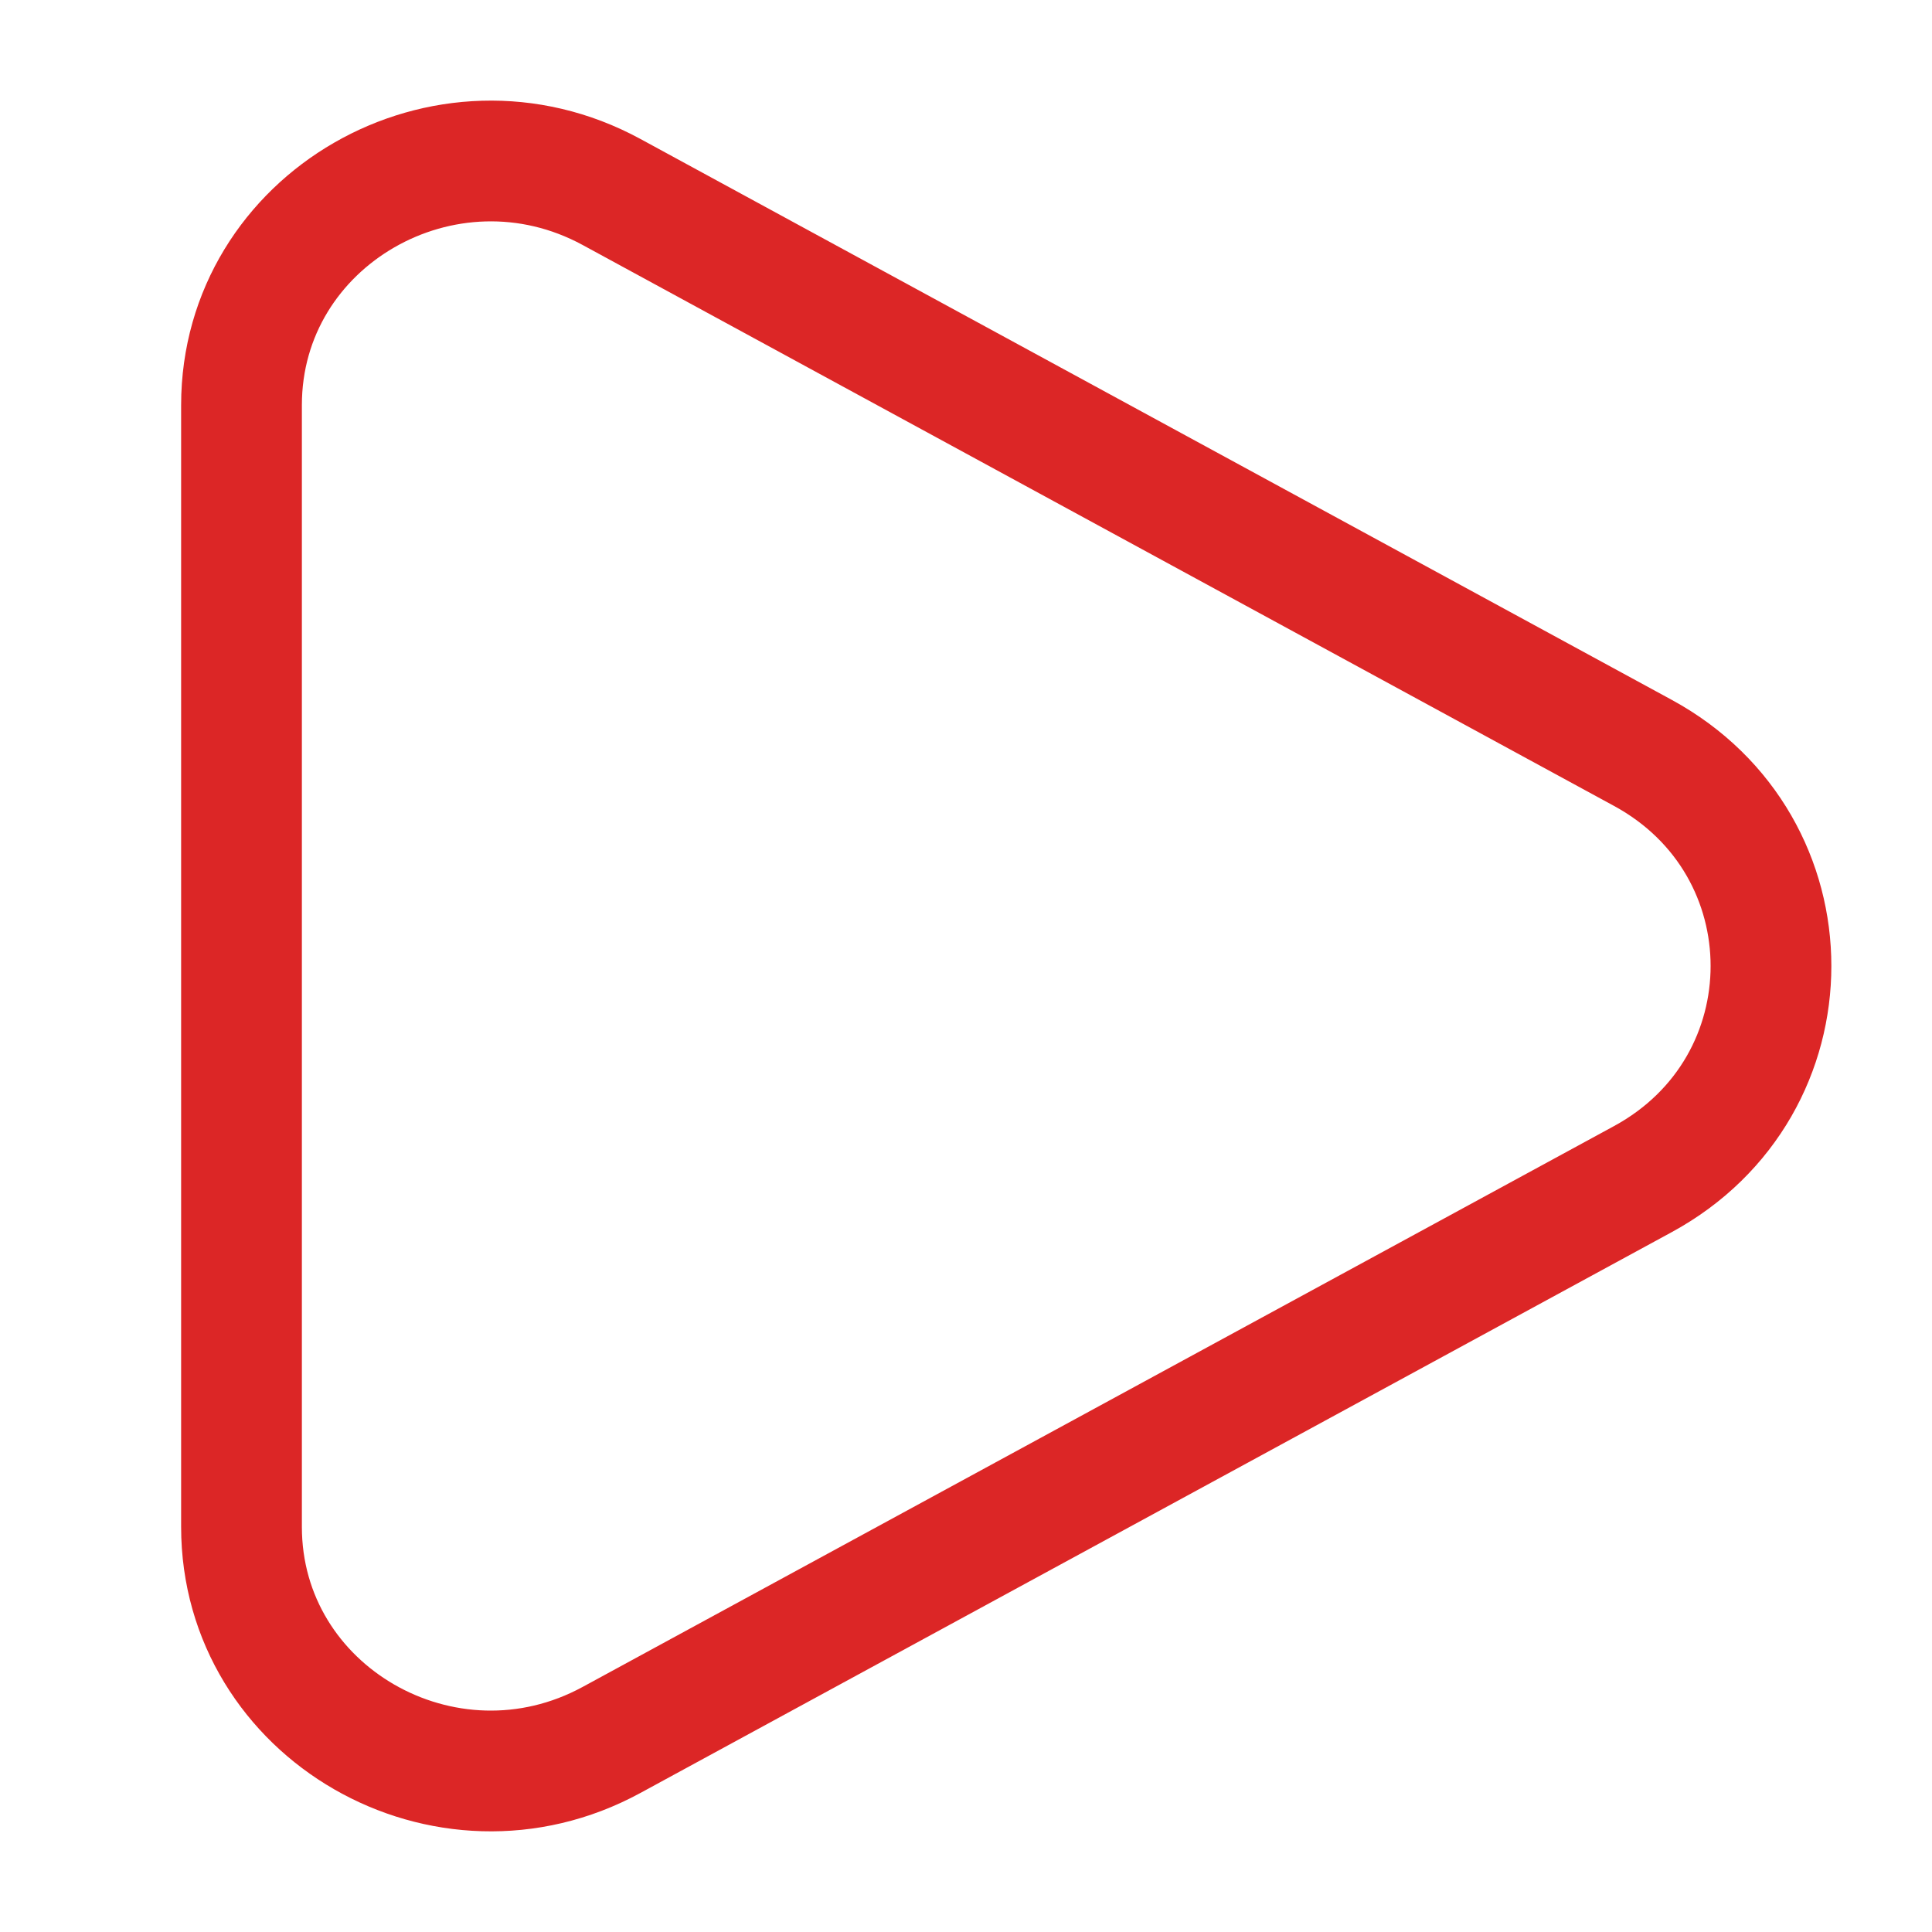
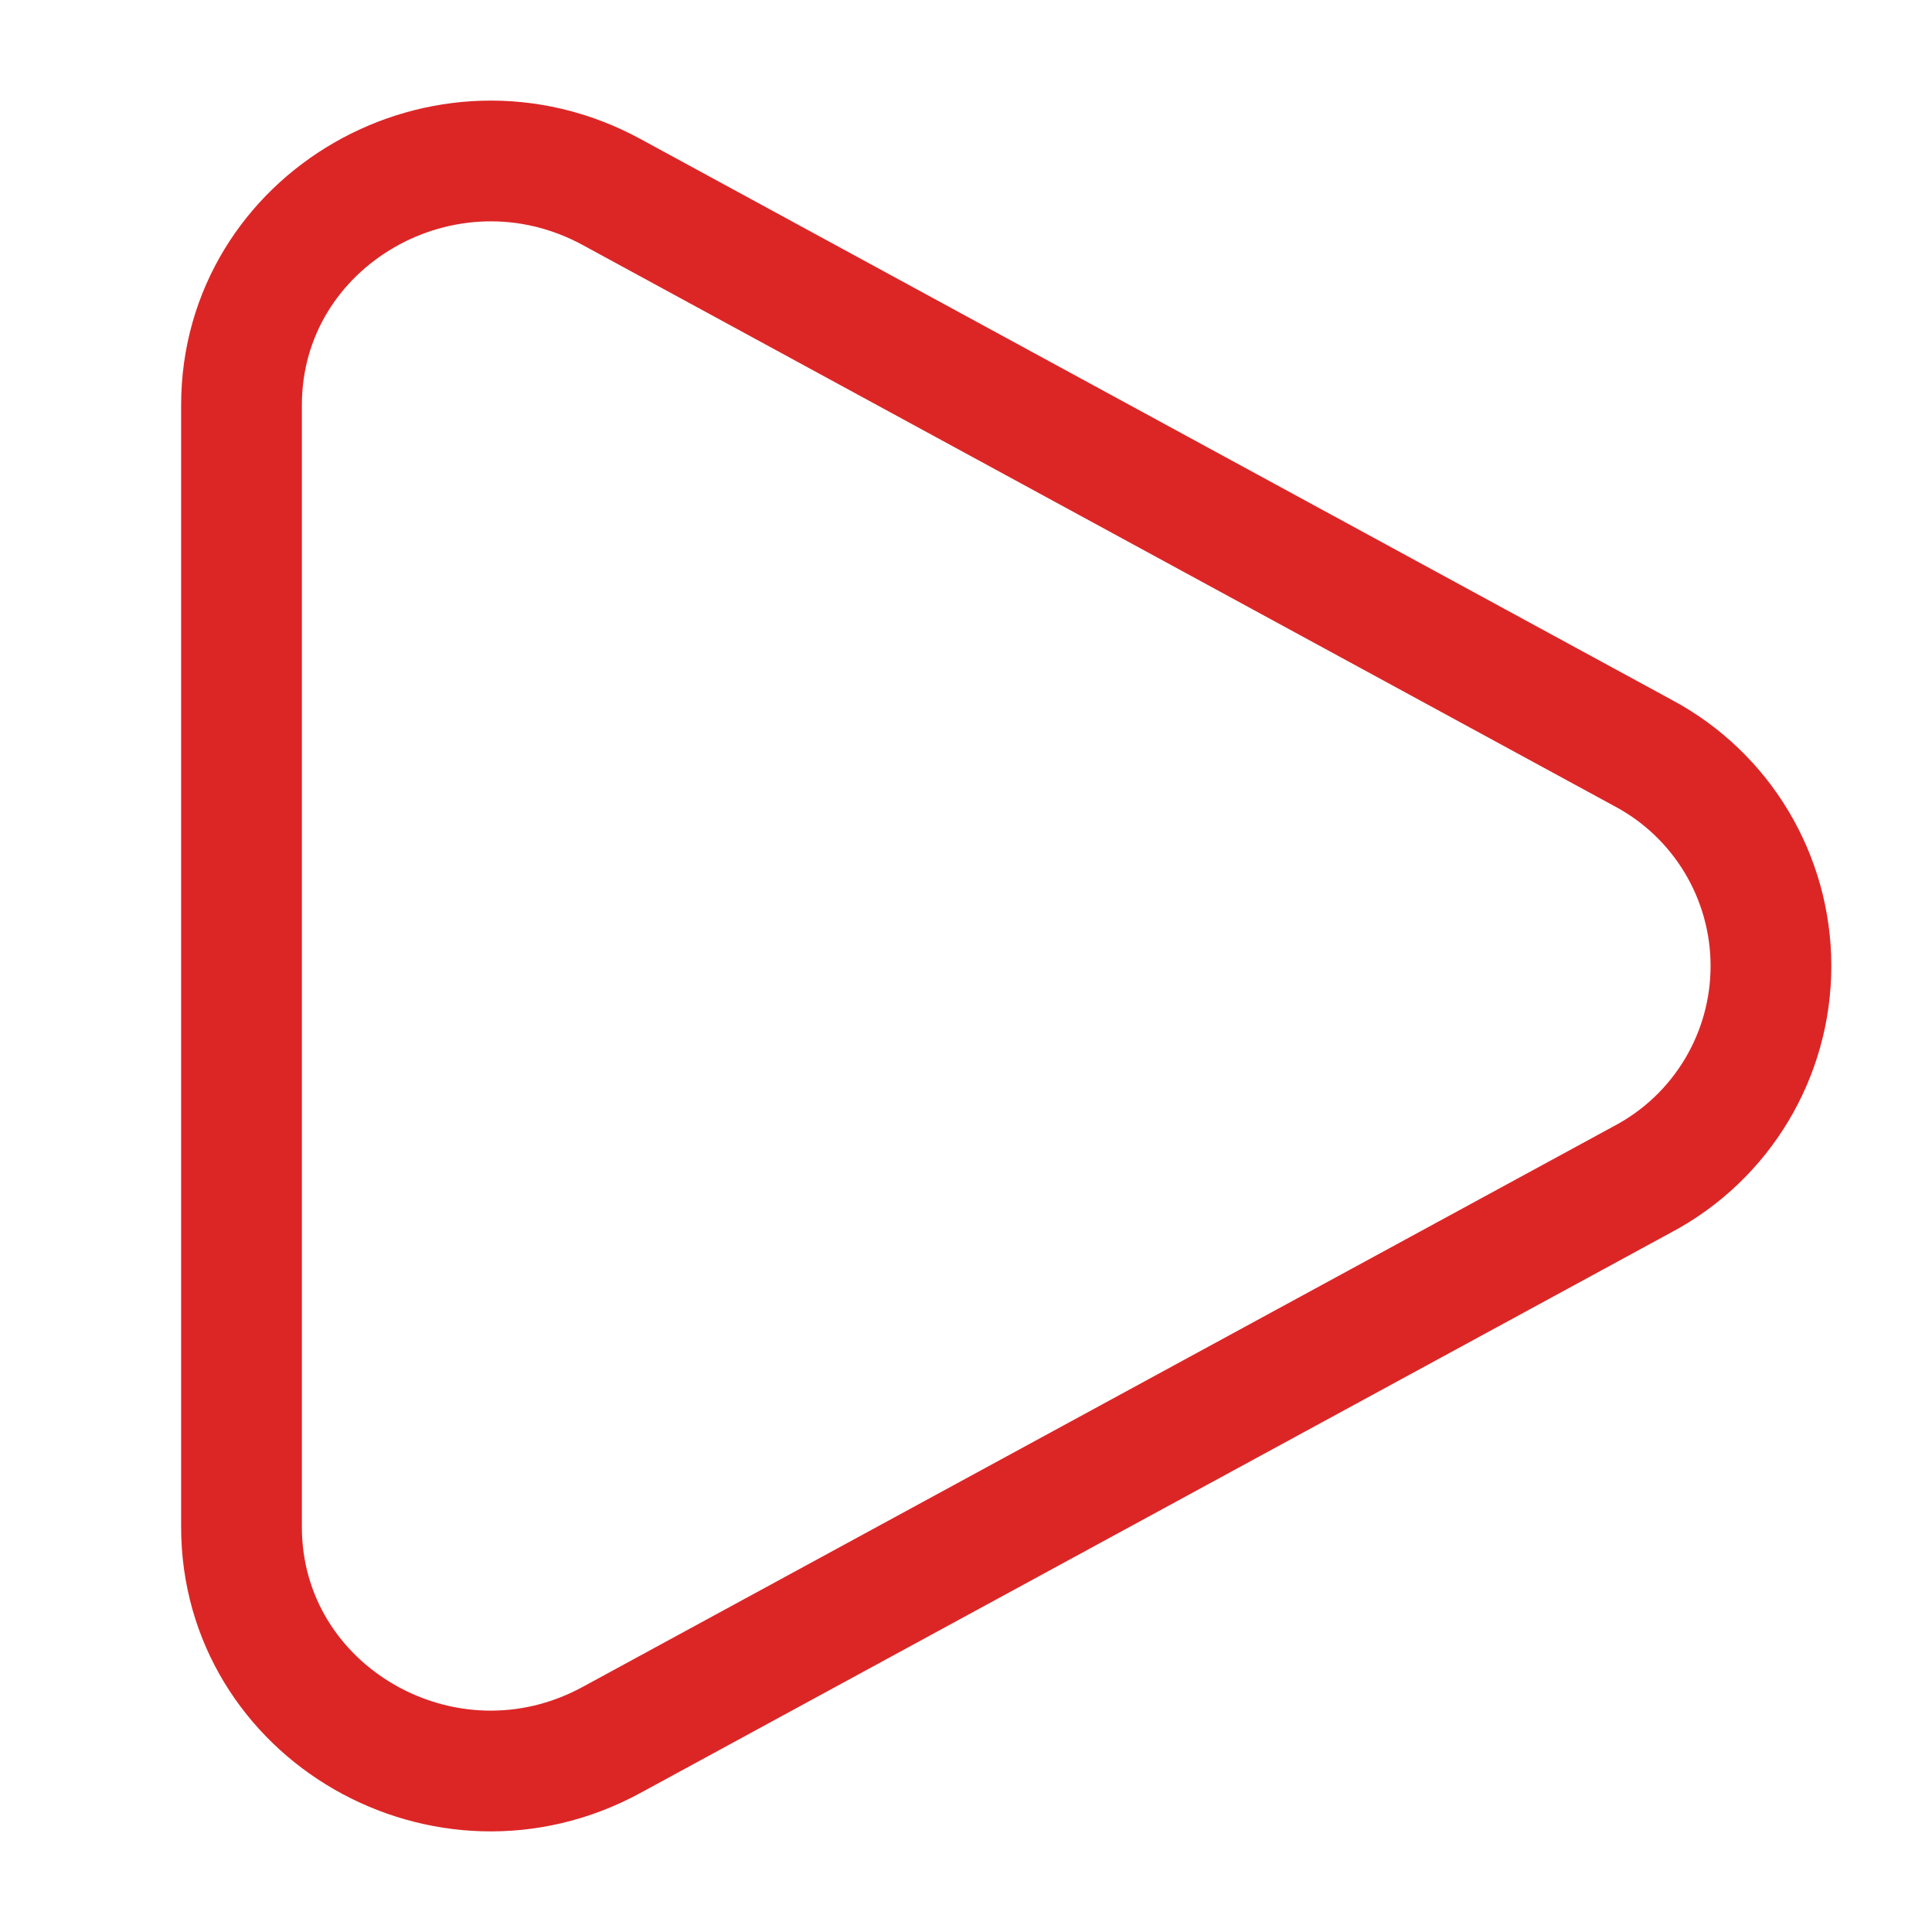
- <svg xmlns="http://www.w3.org/2000/svg" width="800px" height="800px" viewBox="0 0 24 24" fill="none">
-   <path d="M20.409 9.353C22.53 10.507 22.53 13.493 20.409 14.647L7.597 21.614C5.534 22.736 3 21.276 3 18.967L3 5.033C3 2.724 5.534 1.264 7.597 2.385L20.409 9.353Z" stroke="#dc2626" stroke-width="1.5" />
+ <svg xmlns="http://www.w3.org/2000/svg" width="800" height="800" fill="none" viewBox="0 0 24 24">
+   <path stroke="#dc2626" stroke-width="1.5" d="M20.409 9.353a2.998 2.998 0 0 1 0 5.294L7.597 21.614C5.534 22.737 3 21.277 3 18.968V5.033c0-2.31 2.534-3.769 4.597-2.648z" />
</svg>
